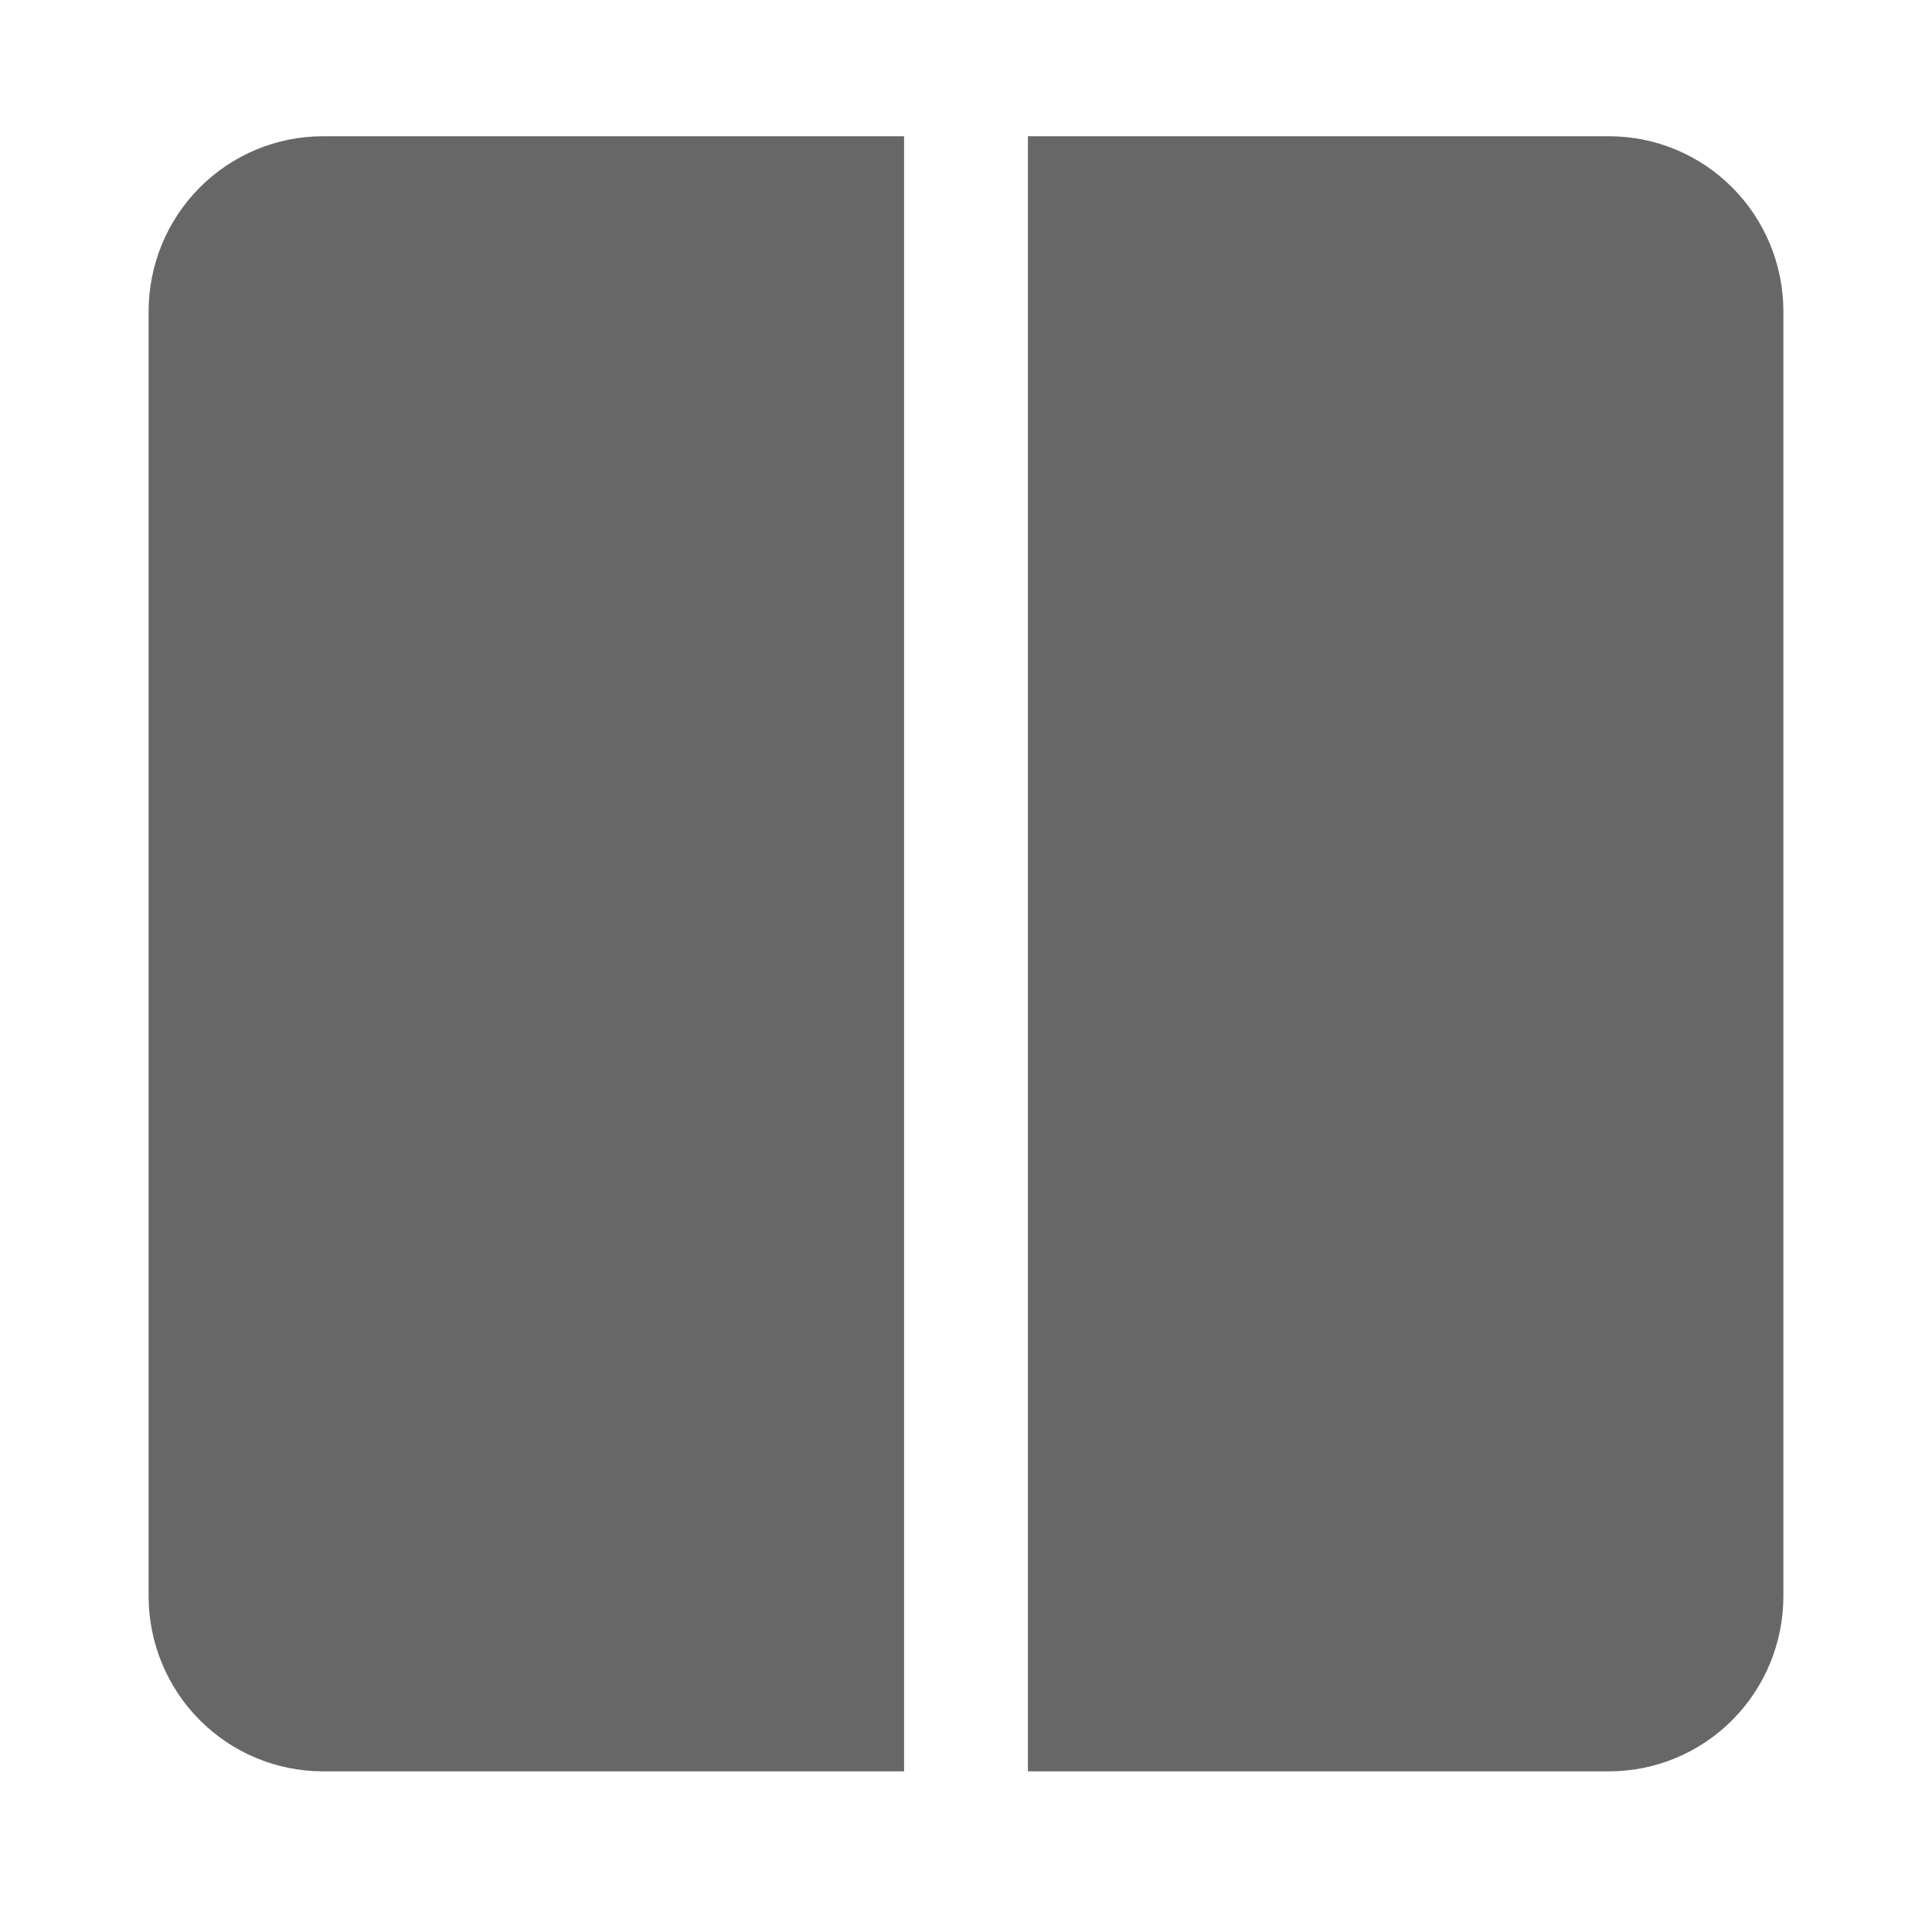
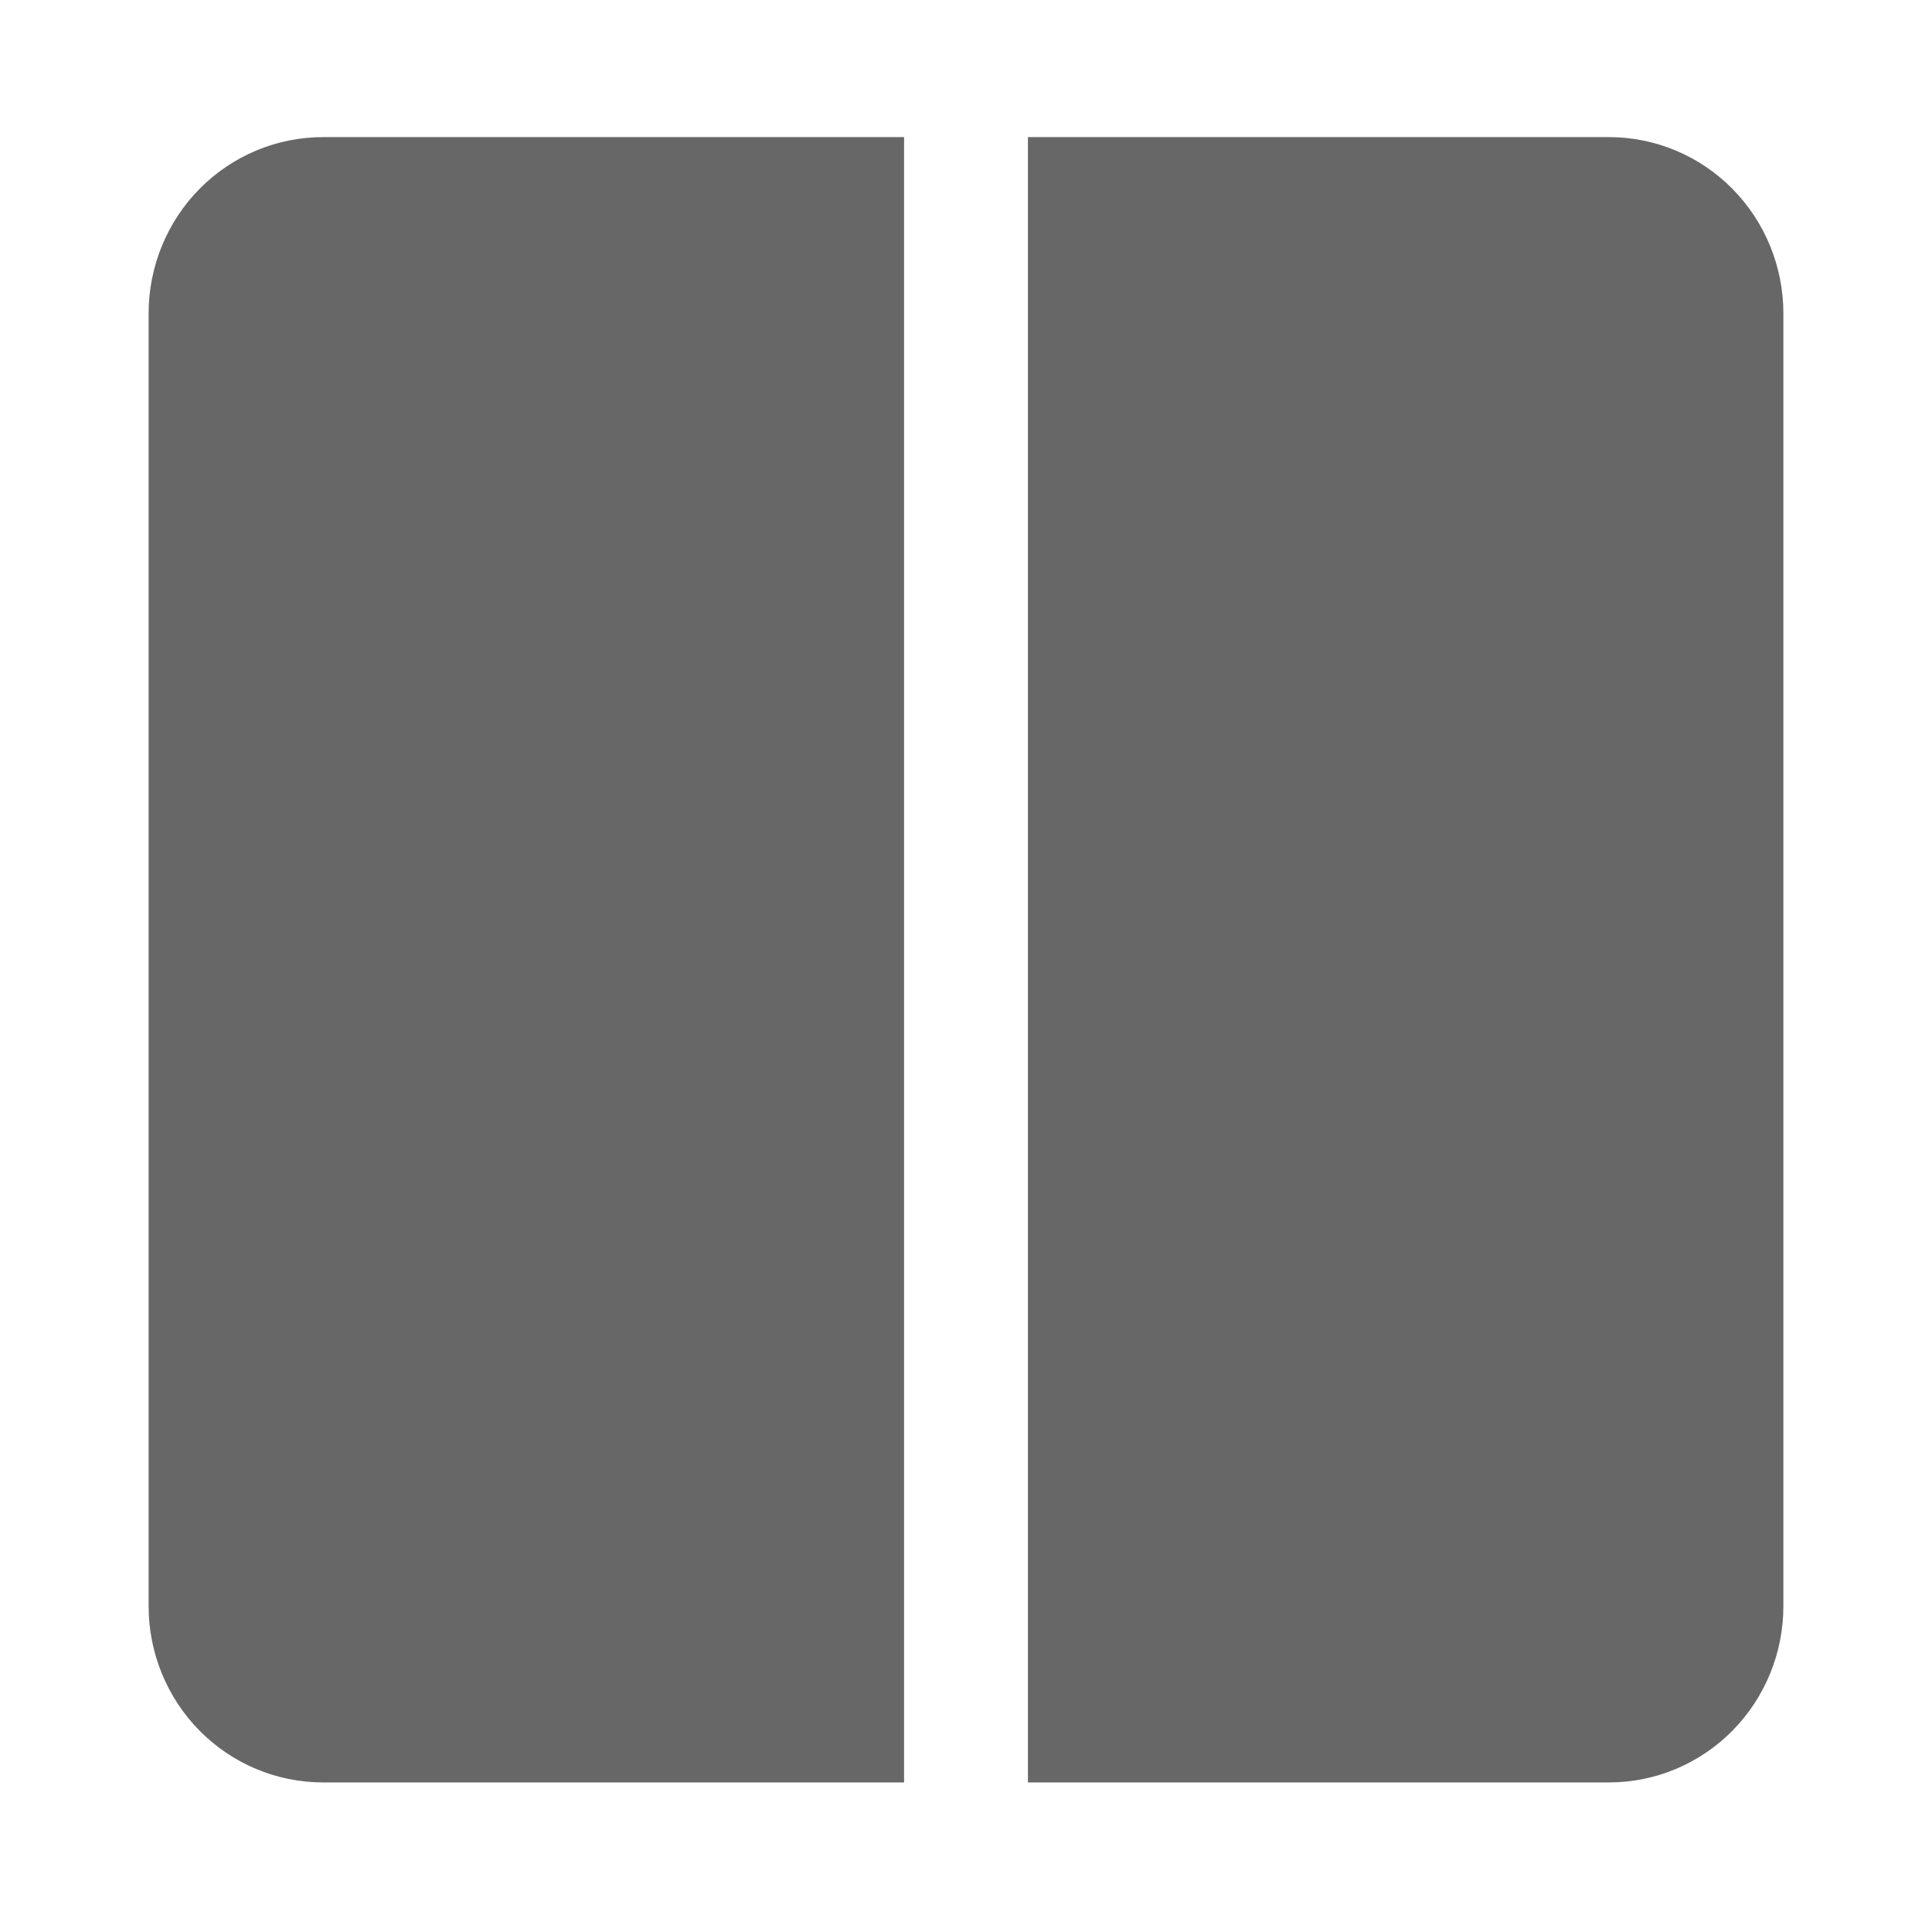
- <svg xmlns="http://www.w3.org/2000/svg" width="156px" height="155px" viewBox="0 0 156 155" version="1.1">
+ <svg xmlns="http://www.w3.org/2000/svg" width="150px" height="150px" viewBox="0 0 150 150" version="1.1">
  <g id="columns-two" stroke="none" stroke-width="1" fill="none" fill-rule="evenodd">
-     <g id="noun-two-column-2530005-676767" transform="translate(12, 11)" fill="#676767" fill-rule="nonzero">
-       <path d="M61,0 L14.077,0 C10.344,0 6.763,1.49 4.123,4.142 C1.483,6.794 0,10.392 0,14.143 L0,117.857 C0,121.608 1.483,125.206 4.123,127.858 C6.763,130.51 10.344,132 14.077,132 L61,132 L61,0 Z" id="Path" />
-       <path d="M117.923,0 L71,0 L71,132 L117.923,132 C121.656,132 125.237,130.51 127.877,127.858 C130.517,125.206 132,121.608 132,117.857 L132,14.143 C132,10.392 130.517,6.794 127.877,4.142 C125.237,1.49 121.656,0 117.923,0 L117.923,0 Z" id="Path" />
+     <g id="noun-two-column-2530005-676767" transform="translate(11.53846, 10.64516)" fill="#676767" fill-rule="nonzero">
+       <path d="M58.654,0 L13.536,0 C9.946,0 6.503,1.442 3.964,4.009 C1.426,6.575 0,10.057 0,13.687 L0,114.055 C0,117.685 1.426,121.167 3.964,123.733 C6.503,126.3 9.946,127.742 13.536,127.742 L58.654,127.742 L58.654,0 Z" id="Path" />
+       <path d="M113.388,0 L68.269,0 L68.269,127.742 L113.388,127.742 C116.977,127.742 120.42,126.3 122.959,123.733 C125.497,121.167 126.923,117.685 126.923,114.055 L126.923,13.687 C126.923,10.057 125.497,6.575 122.959,4.009 C120.42,1.442 116.977,0 113.388,0 L113.388,0 Z" id="Path" />
    </g>
  </g>
</svg>
